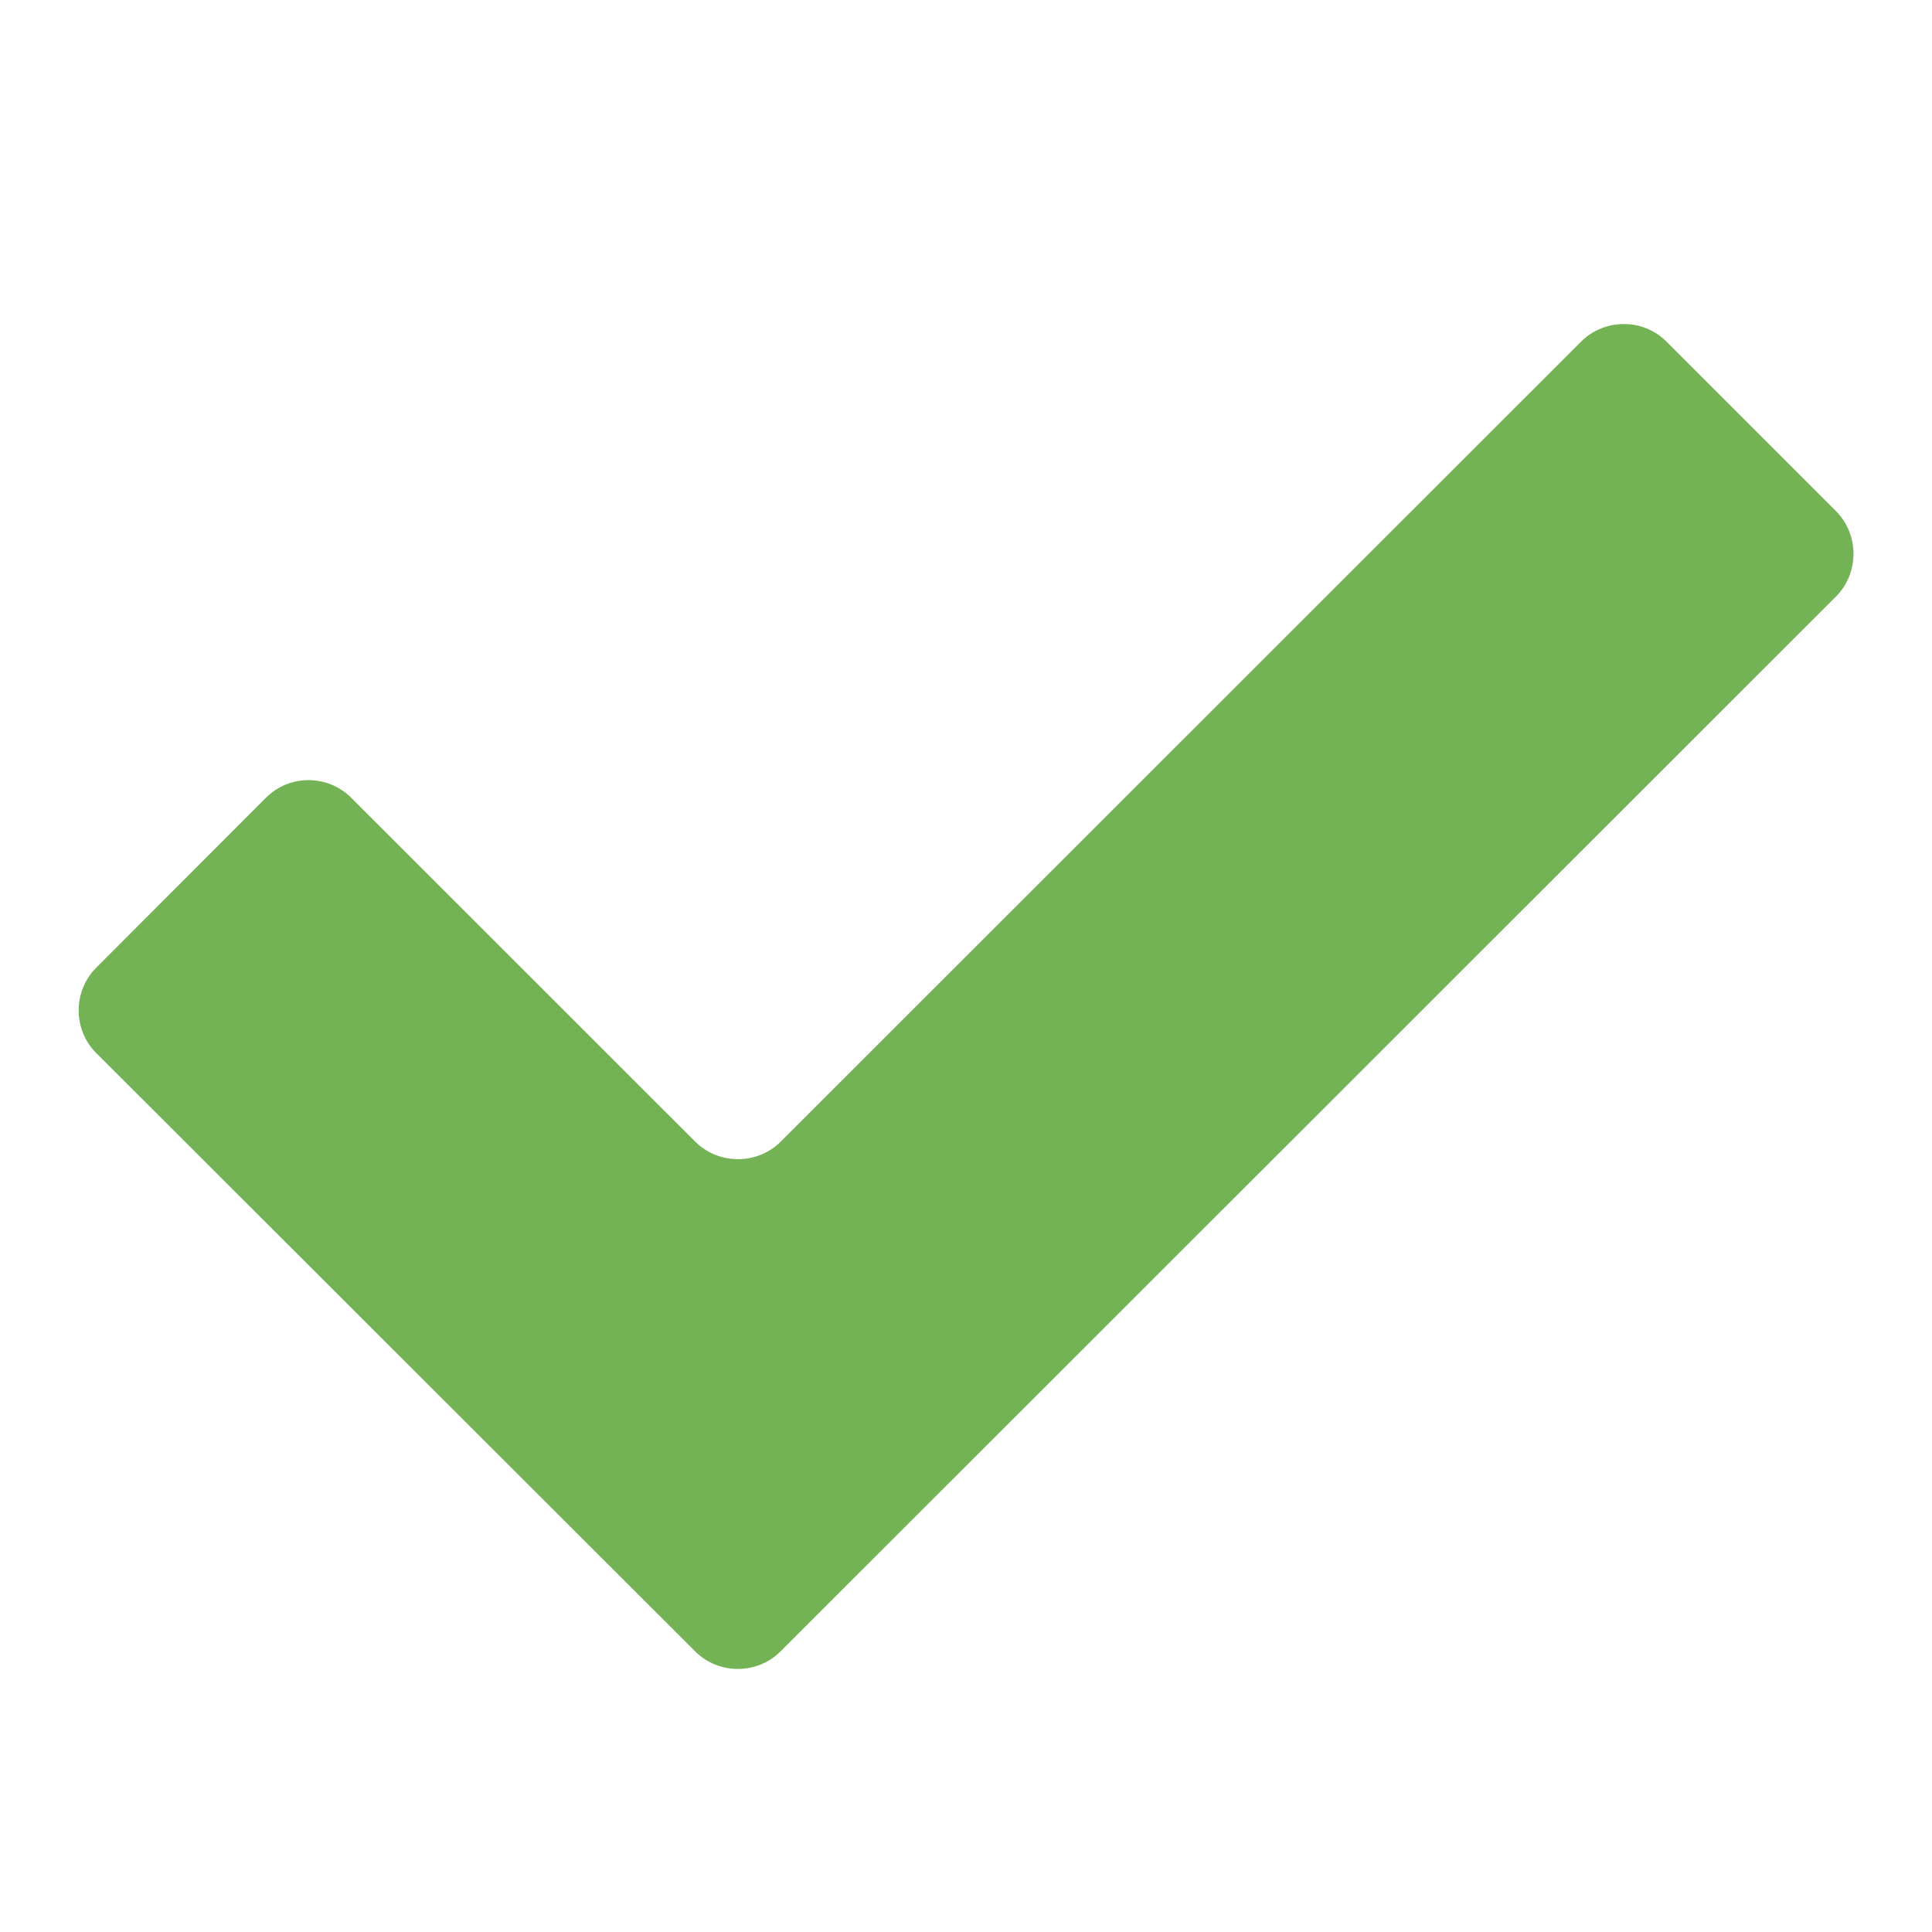
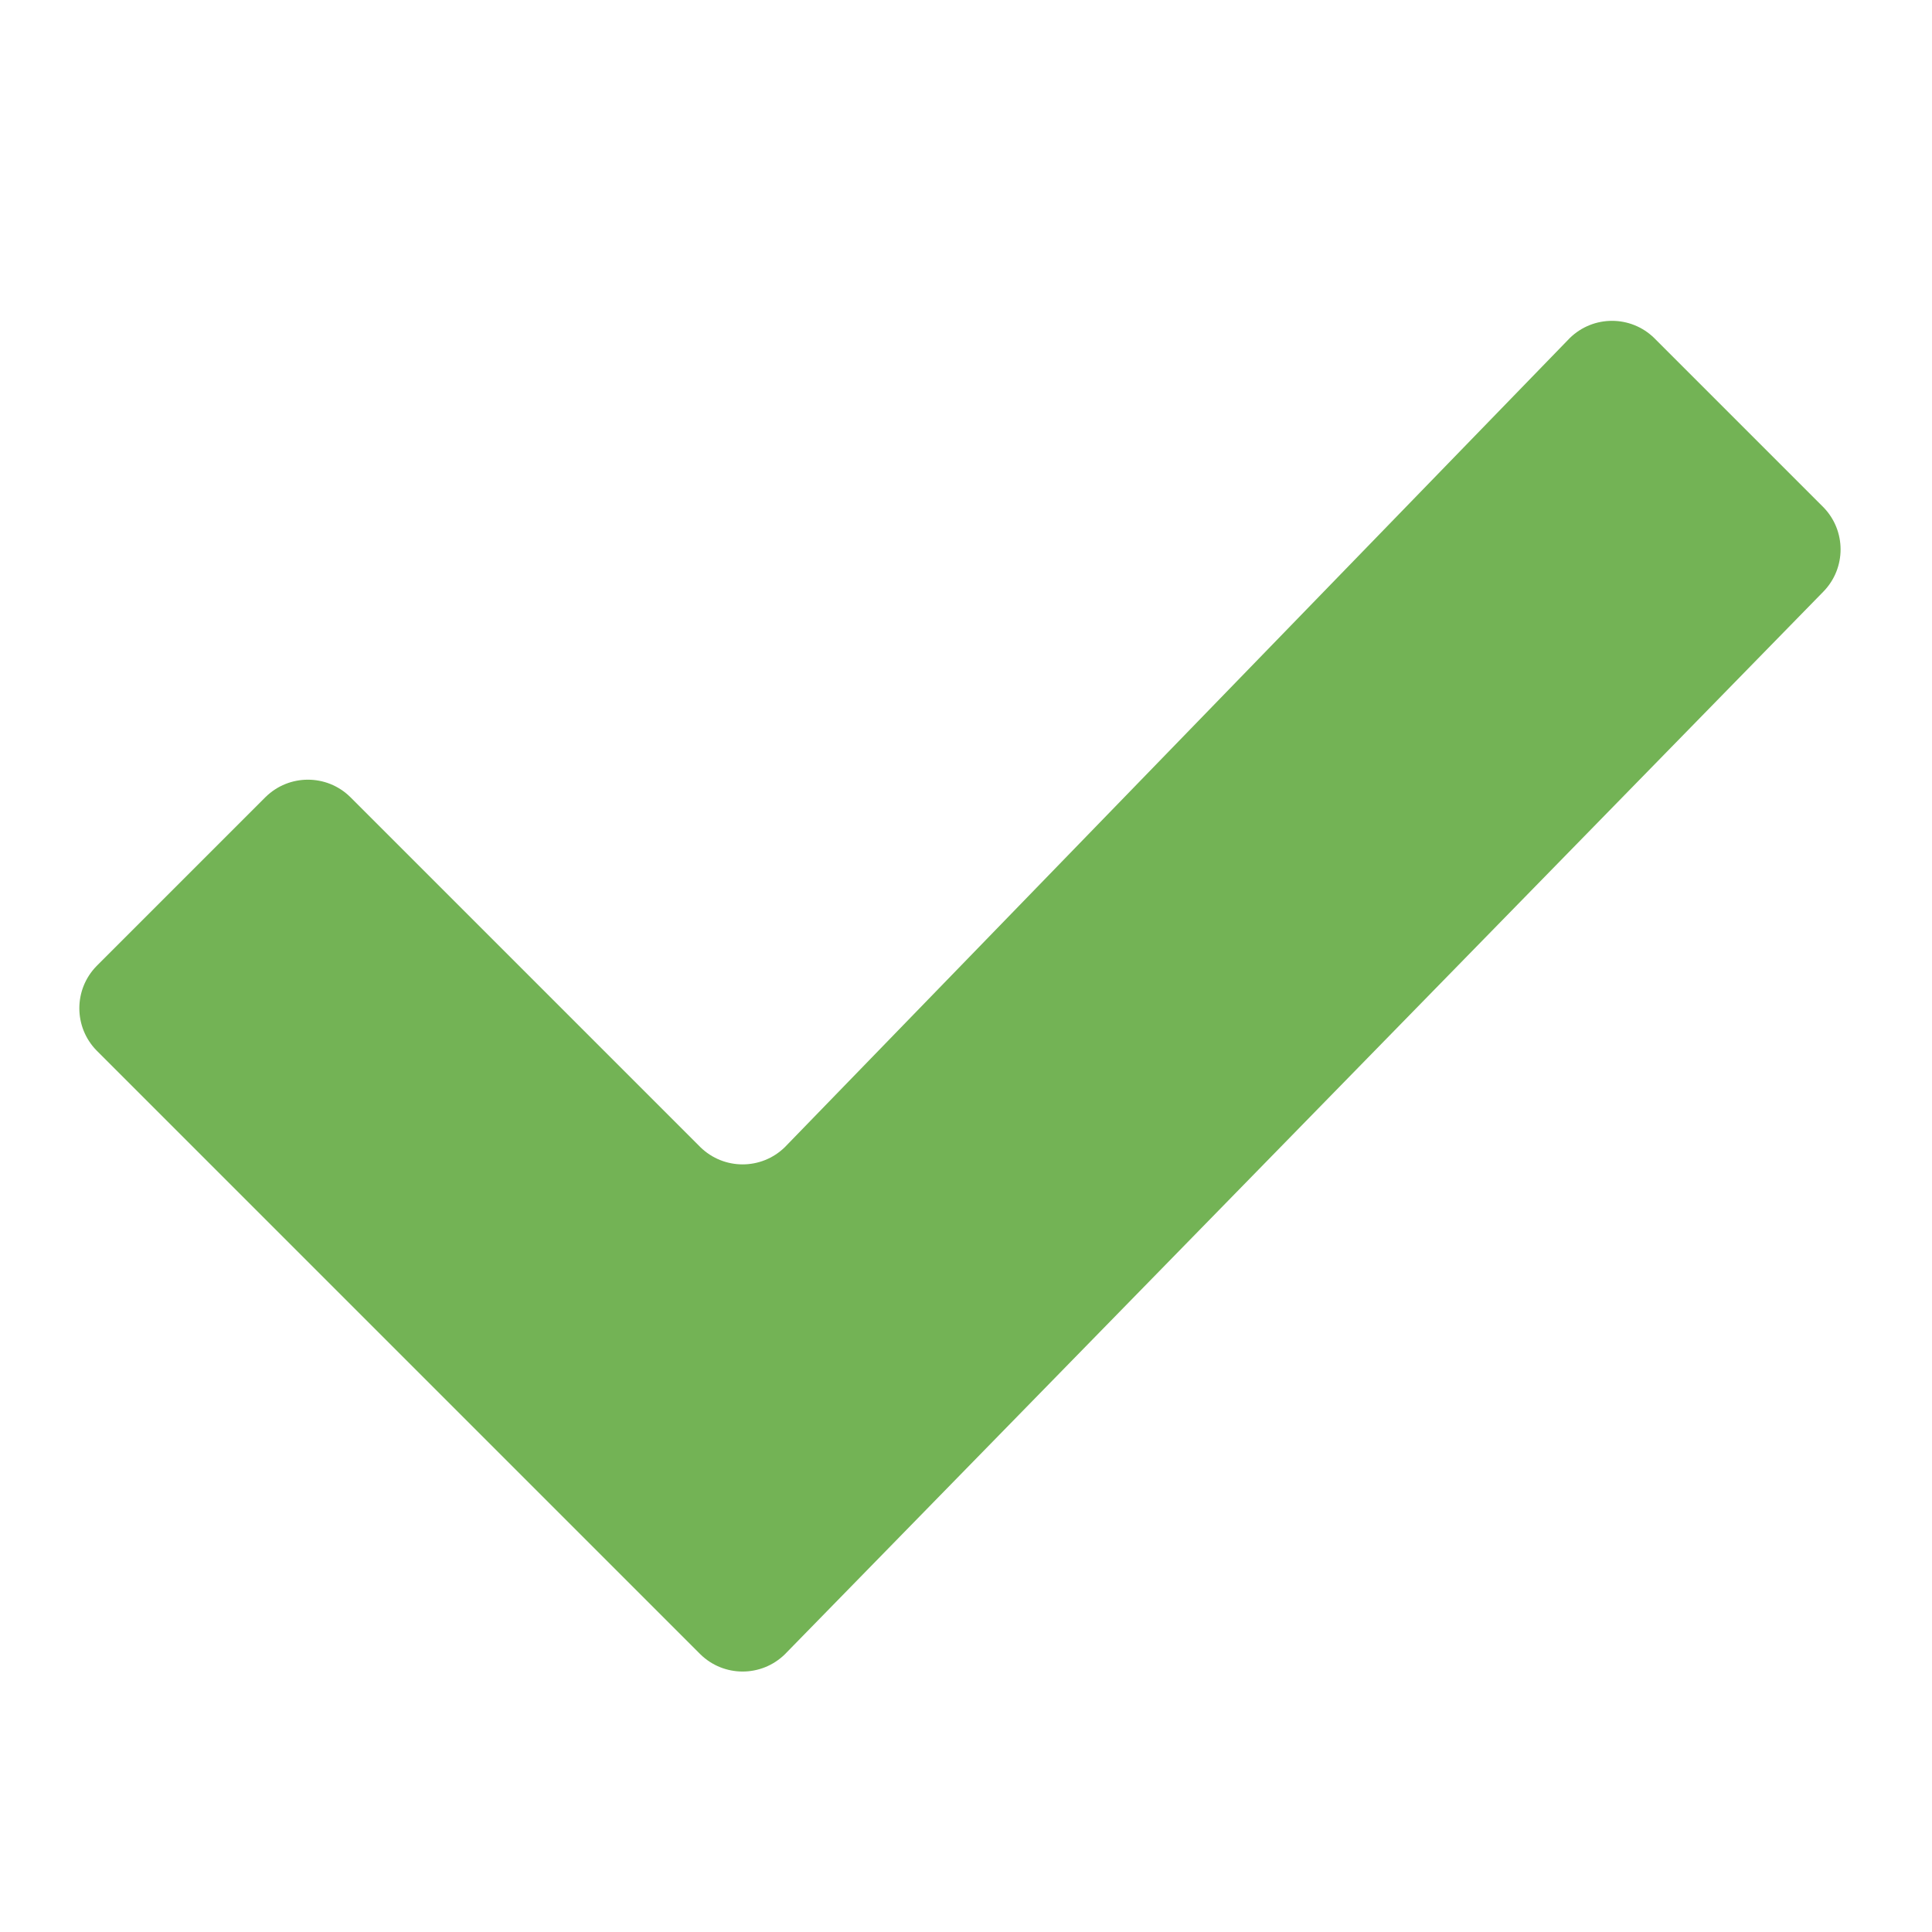
- <svg xmlns="http://www.w3.org/2000/svg" fill="#73b355" height="16" width="16">
-   <path d="m6.464 13.676c-.194.194-.513.194-.707 0l-4.96-4.955c-.194-.193-.194-.513 0-.707l1.405-1.407c.194-.195.512-.195.707 0l2.849 2.848c.194.193.513.193.707 0l6.629-6.626c.195-.194.514-.194.707 0l1.404 1.404c.193.194.193.513 0 .707z" />
+ <svg xmlns="http://www.w3.org/2000/svg" fill="#73b355" viewBox="0 0 16 16">
+   <path d="M6.5 13.7a.5.5 0 0 1-.7 0l-5-5a.5.5 0 0 1 0-.7l1.4-1.4a.5.5 0 0 1 .7 0l2.9 2.9a.5.5 0 0 0 .7 0L13 2.8a.5.5 0 0 1 .7 0l1.4 1.4a.5.5 0 0 1 0 .7z" />
</svg>
